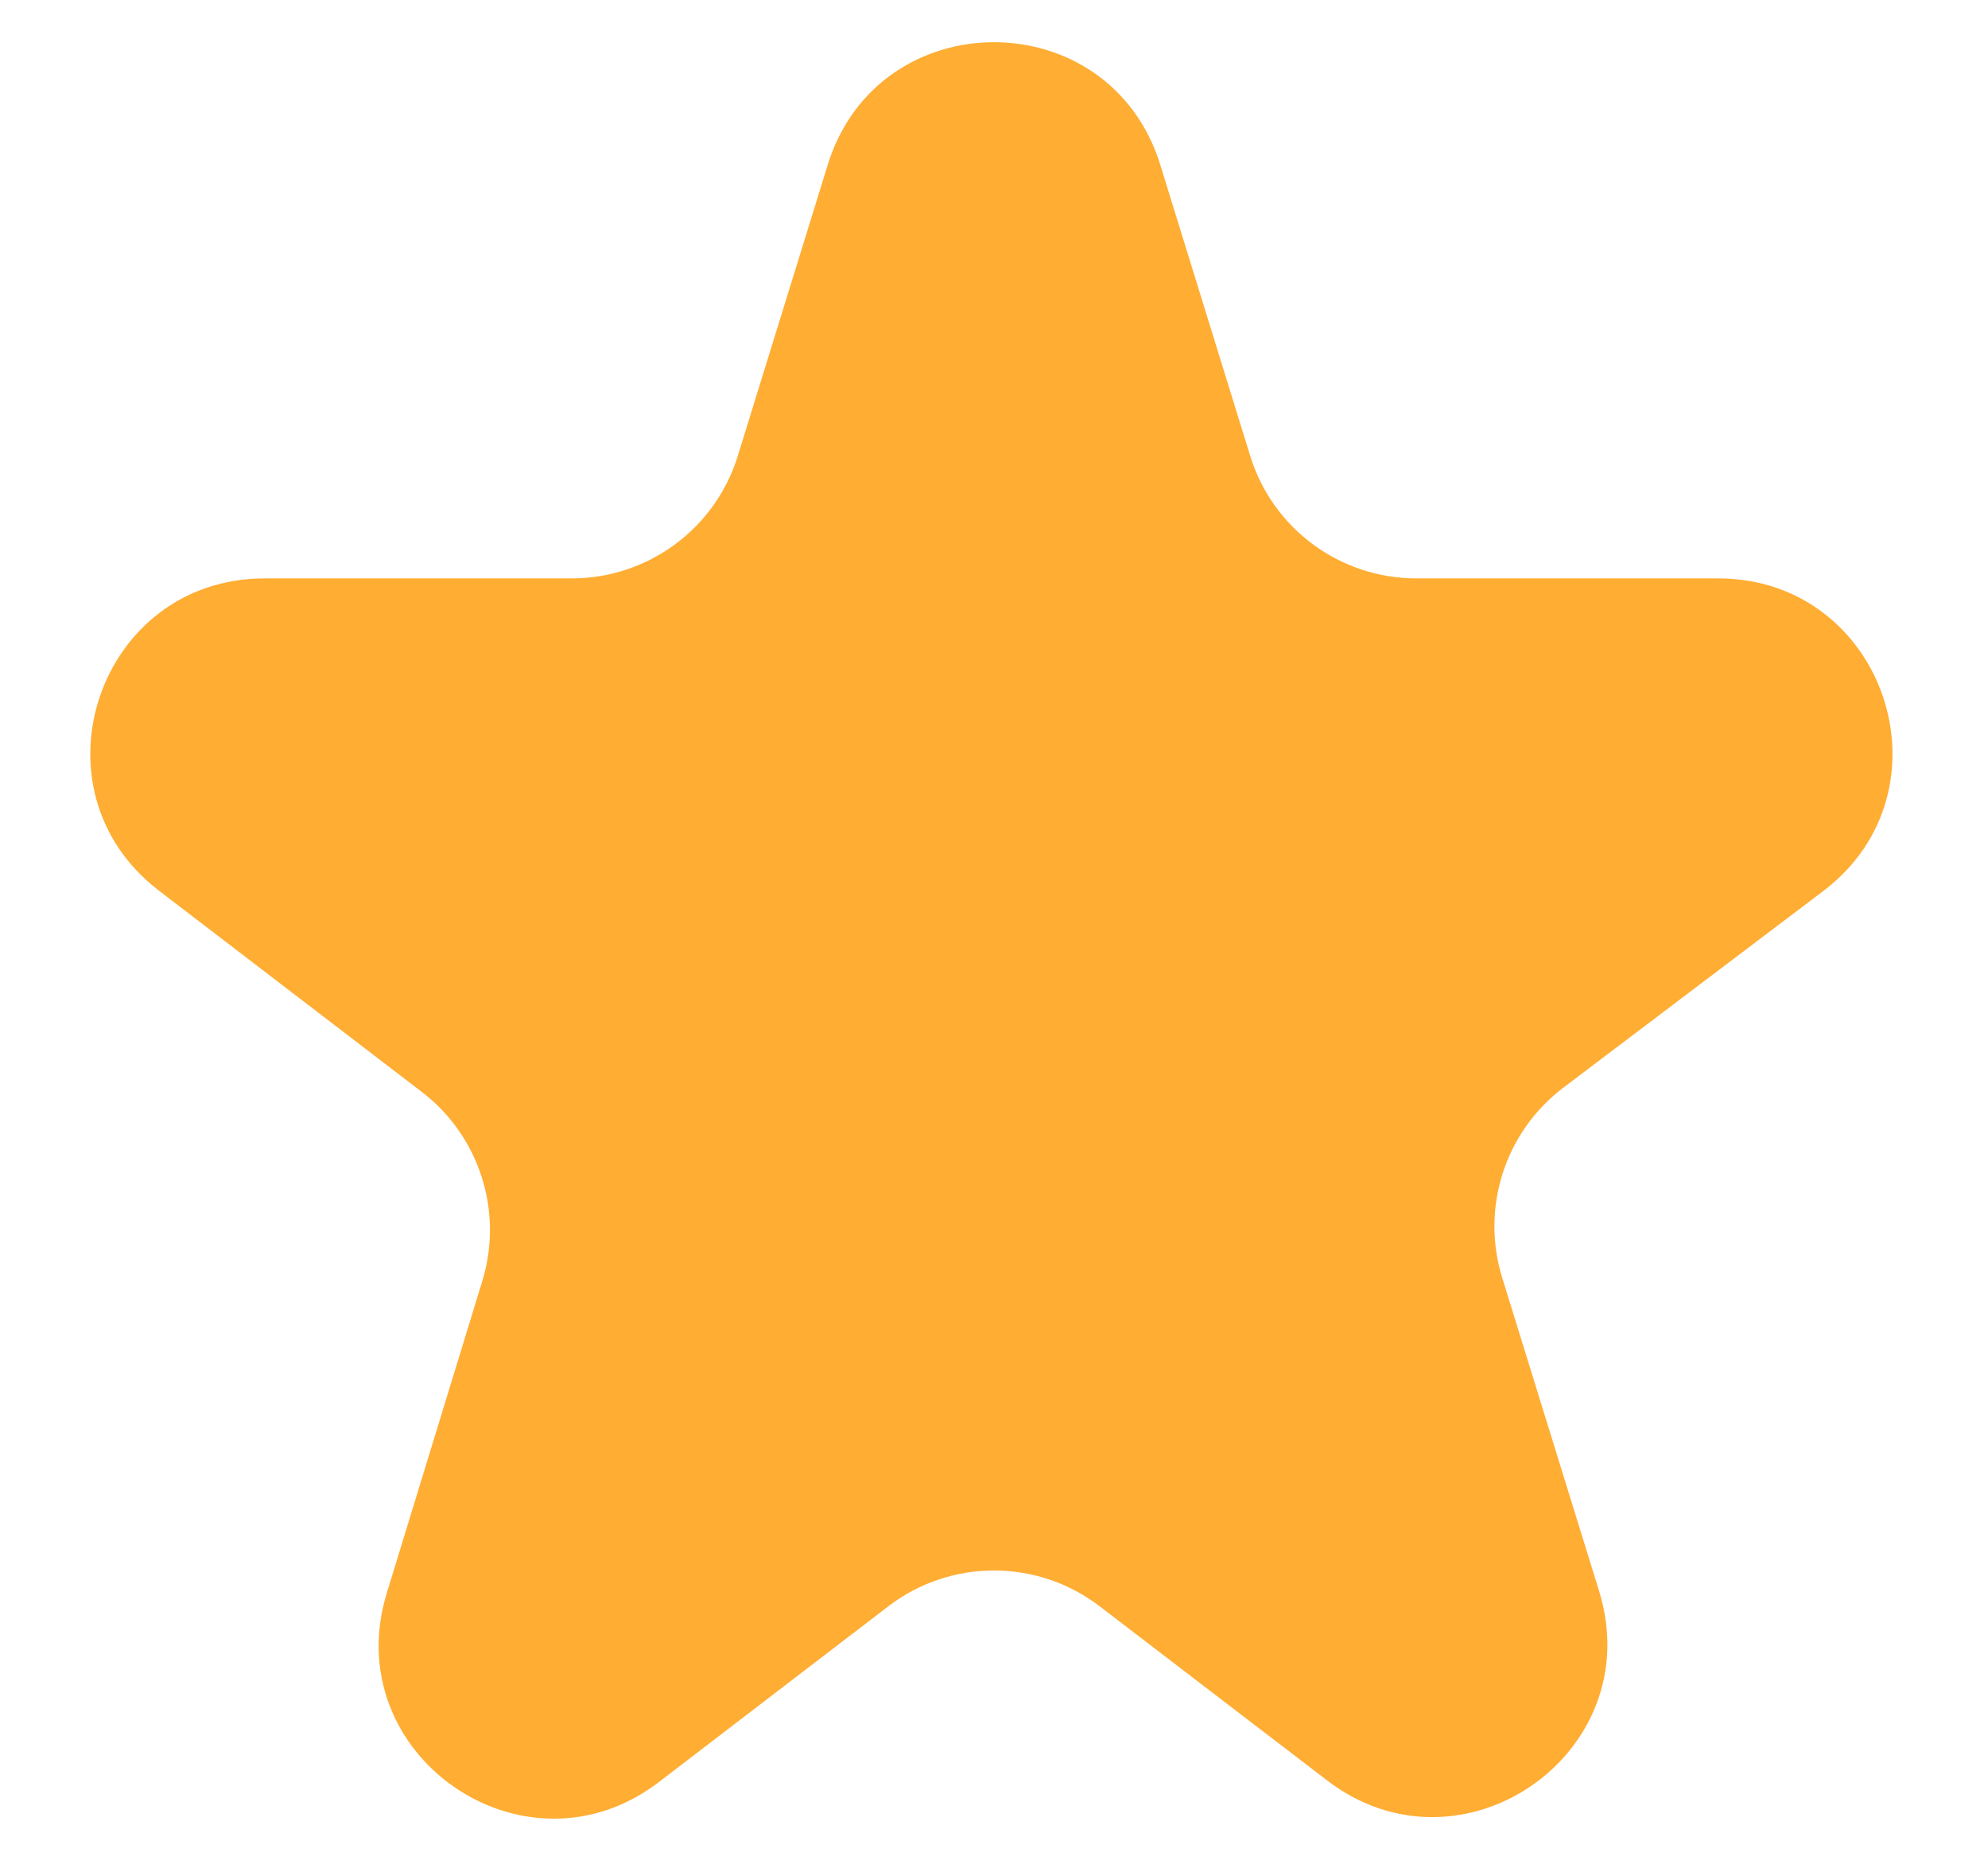
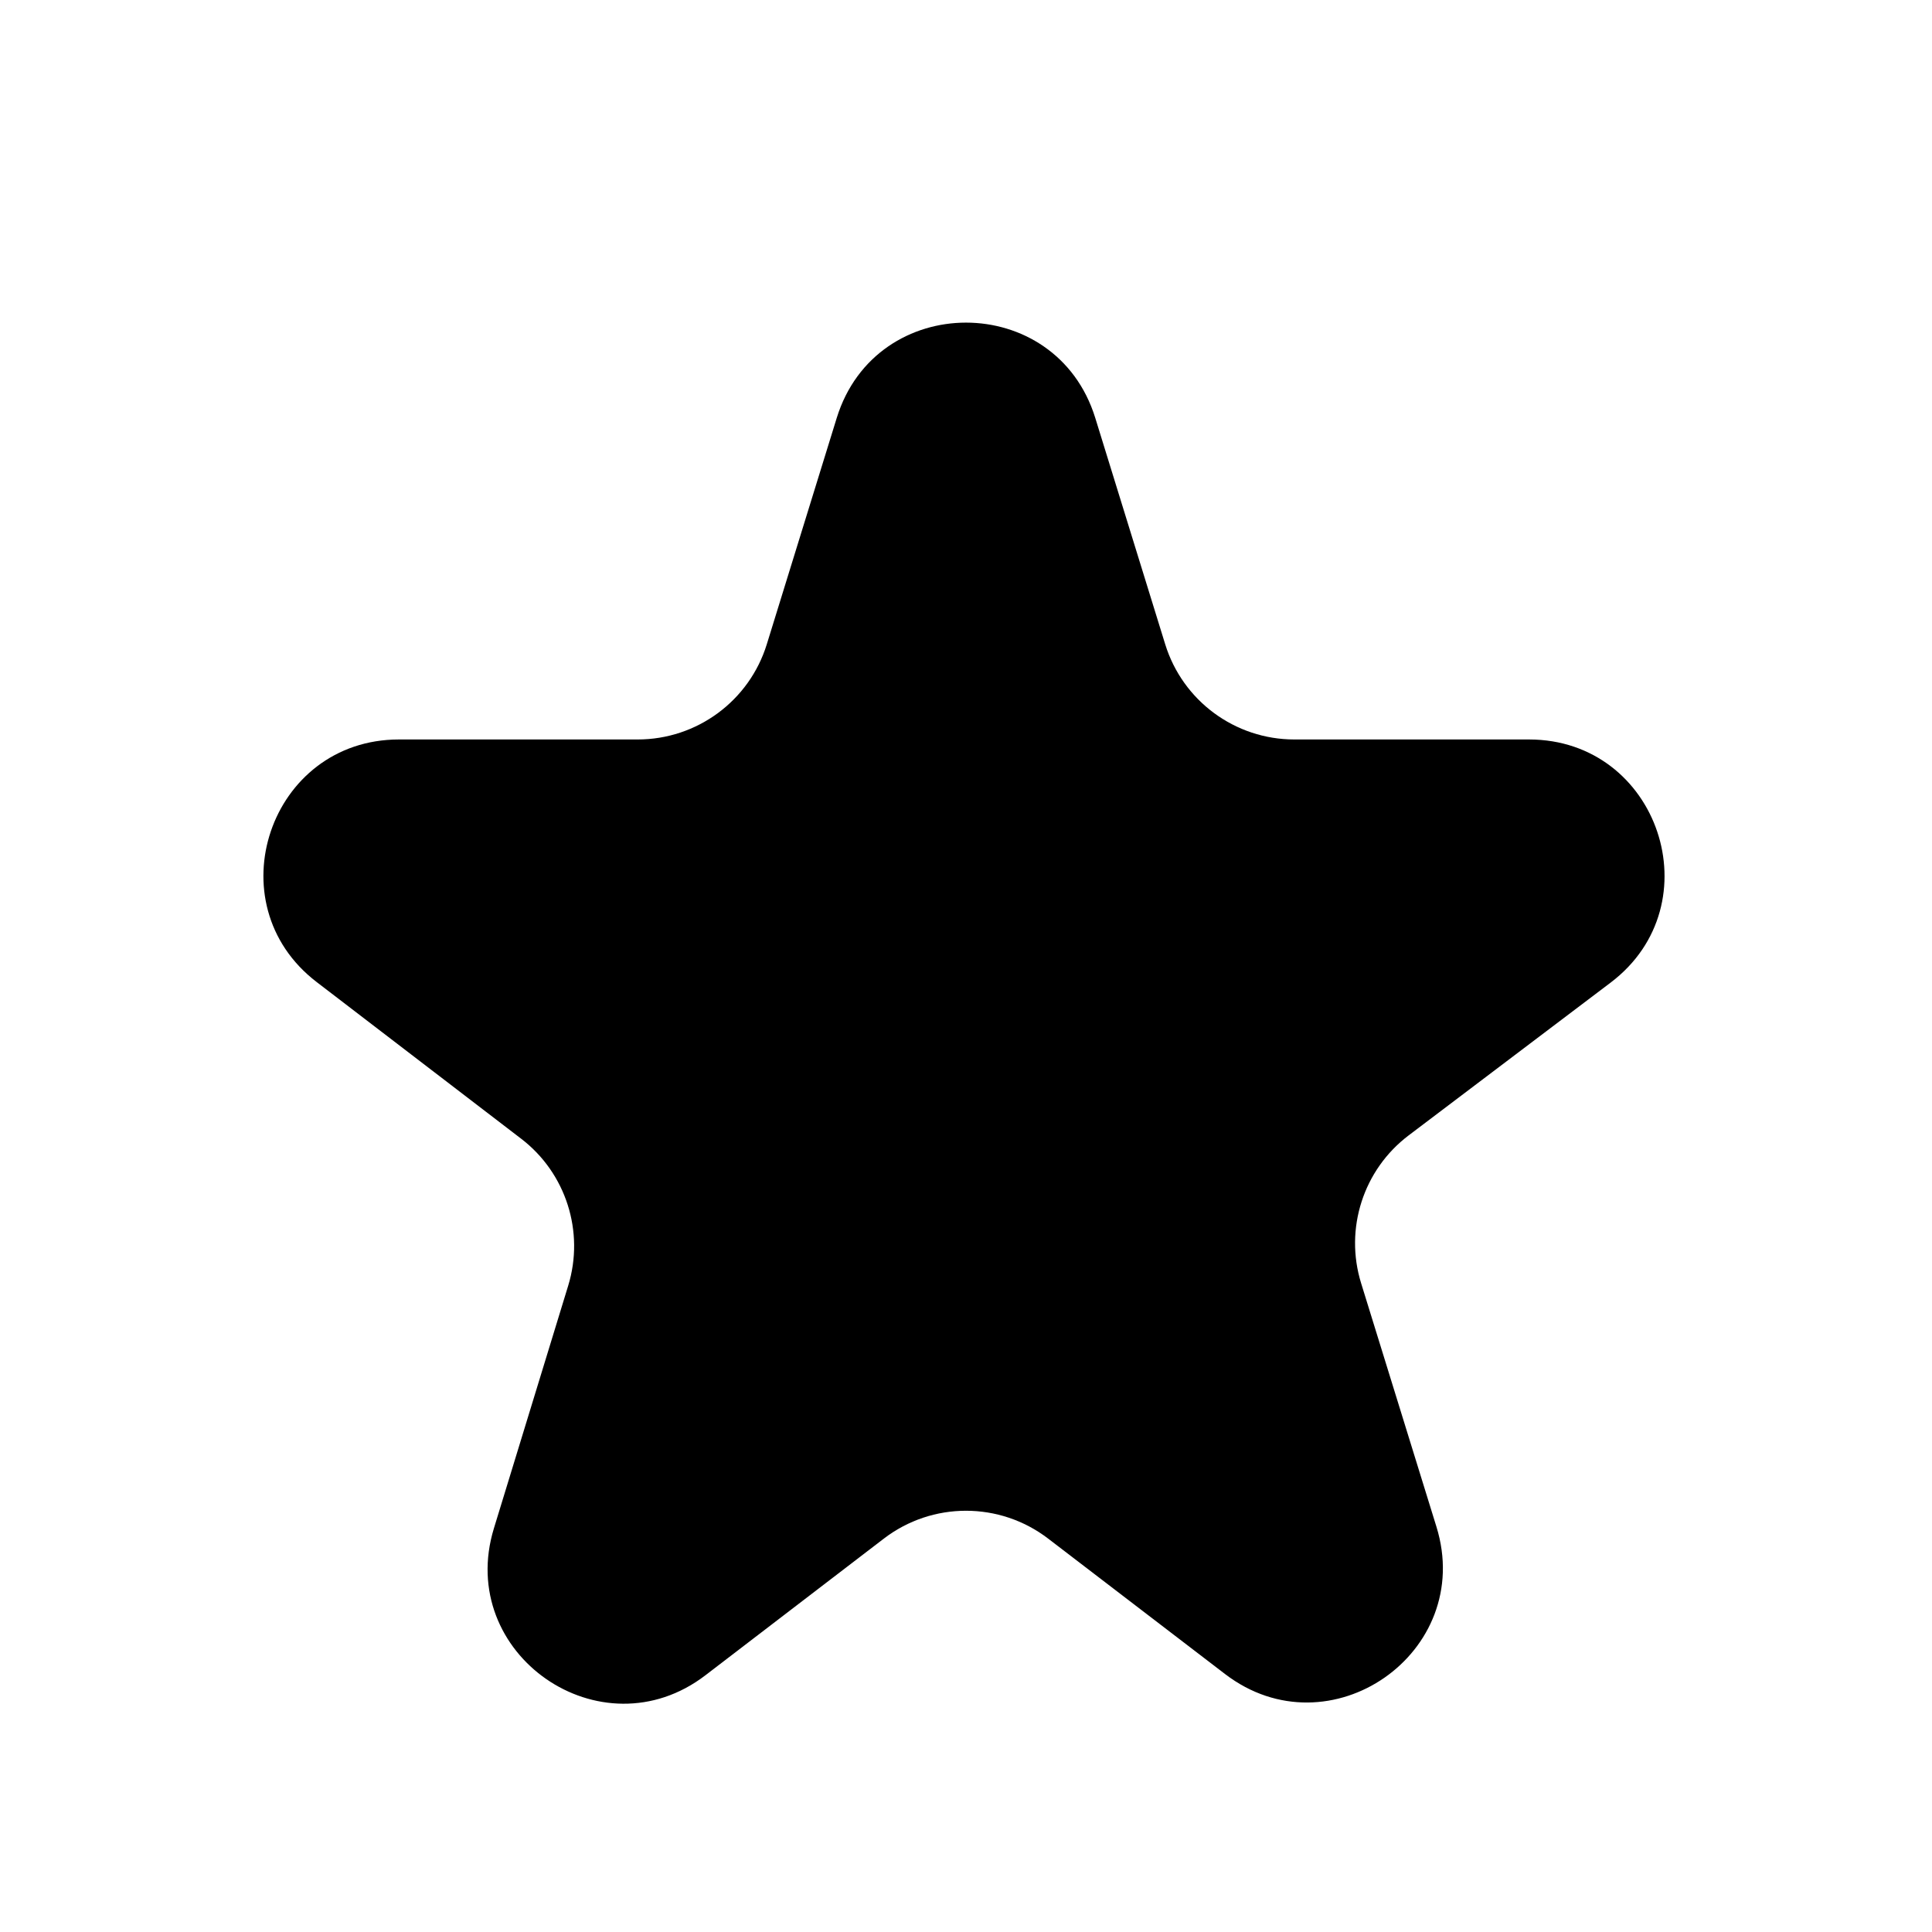
- <svg xmlns="http://www.w3.org/2000/svg" width="16" height="15" viewBox="0 0 16 15" fill="none">
-   <path d="M14.673 7.172C15.744 6.362 15.171 4.655 13.828 4.655H11.399C10.785 4.655 10.243 4.255 10.062 3.669L9.338 1.326C8.931 0.011 7.069 0.011 6.662 1.326L5.938 3.669C5.757 4.255 5.215 4.655 4.601 4.655H2.13C0.791 4.655 0.216 6.353 1.278 7.167L3.395 8.788C3.859 9.143 4.053 9.75 3.882 10.309L3.113 12.821C2.714 14.123 4.222 15.17 5.303 14.342L7.149 12.928C7.651 12.543 8.349 12.543 8.851 12.928L10.681 14.329C11.764 15.159 13.273 14.108 12.87 12.805L12.09 10.283C11.916 9.72 12.113 9.108 12.583 8.753L14.673 7.172Z" fill="#FFAD33" />
+ <svg xmlns="http://www.w3.org/2000/svg" width="20" height="20" viewBox="0 0 20 20" fill="none">
+   <path d="M16.673 10.172C17.744 9.362 17.171 7.655 15.828 7.655H13.399C12.785 7.655 12.243 7.255 12.062 6.669L11.338 4.326C10.931 3.011 9.069 3.011 8.662 4.326L7.938 6.669C7.757 7.255 7.215 7.655 6.601 7.655H4.13C2.791 7.655 2.216 9.353 3.278 10.166L5.395 11.788C5.859 12.143 6.053 12.75 5.882 13.309L5.113 15.821C4.714 17.123 6.222 18.17 7.303 17.342L9.149 15.928C9.651 15.543 10.349 15.543 10.851 15.928L12.681 17.329C13.764 18.159 15.273 17.108 14.87 15.805L14.09 13.283C13.916 12.72 14.113 12.108 14.583 11.753L16.673 10.172Z" fill="black" />
</svg>
